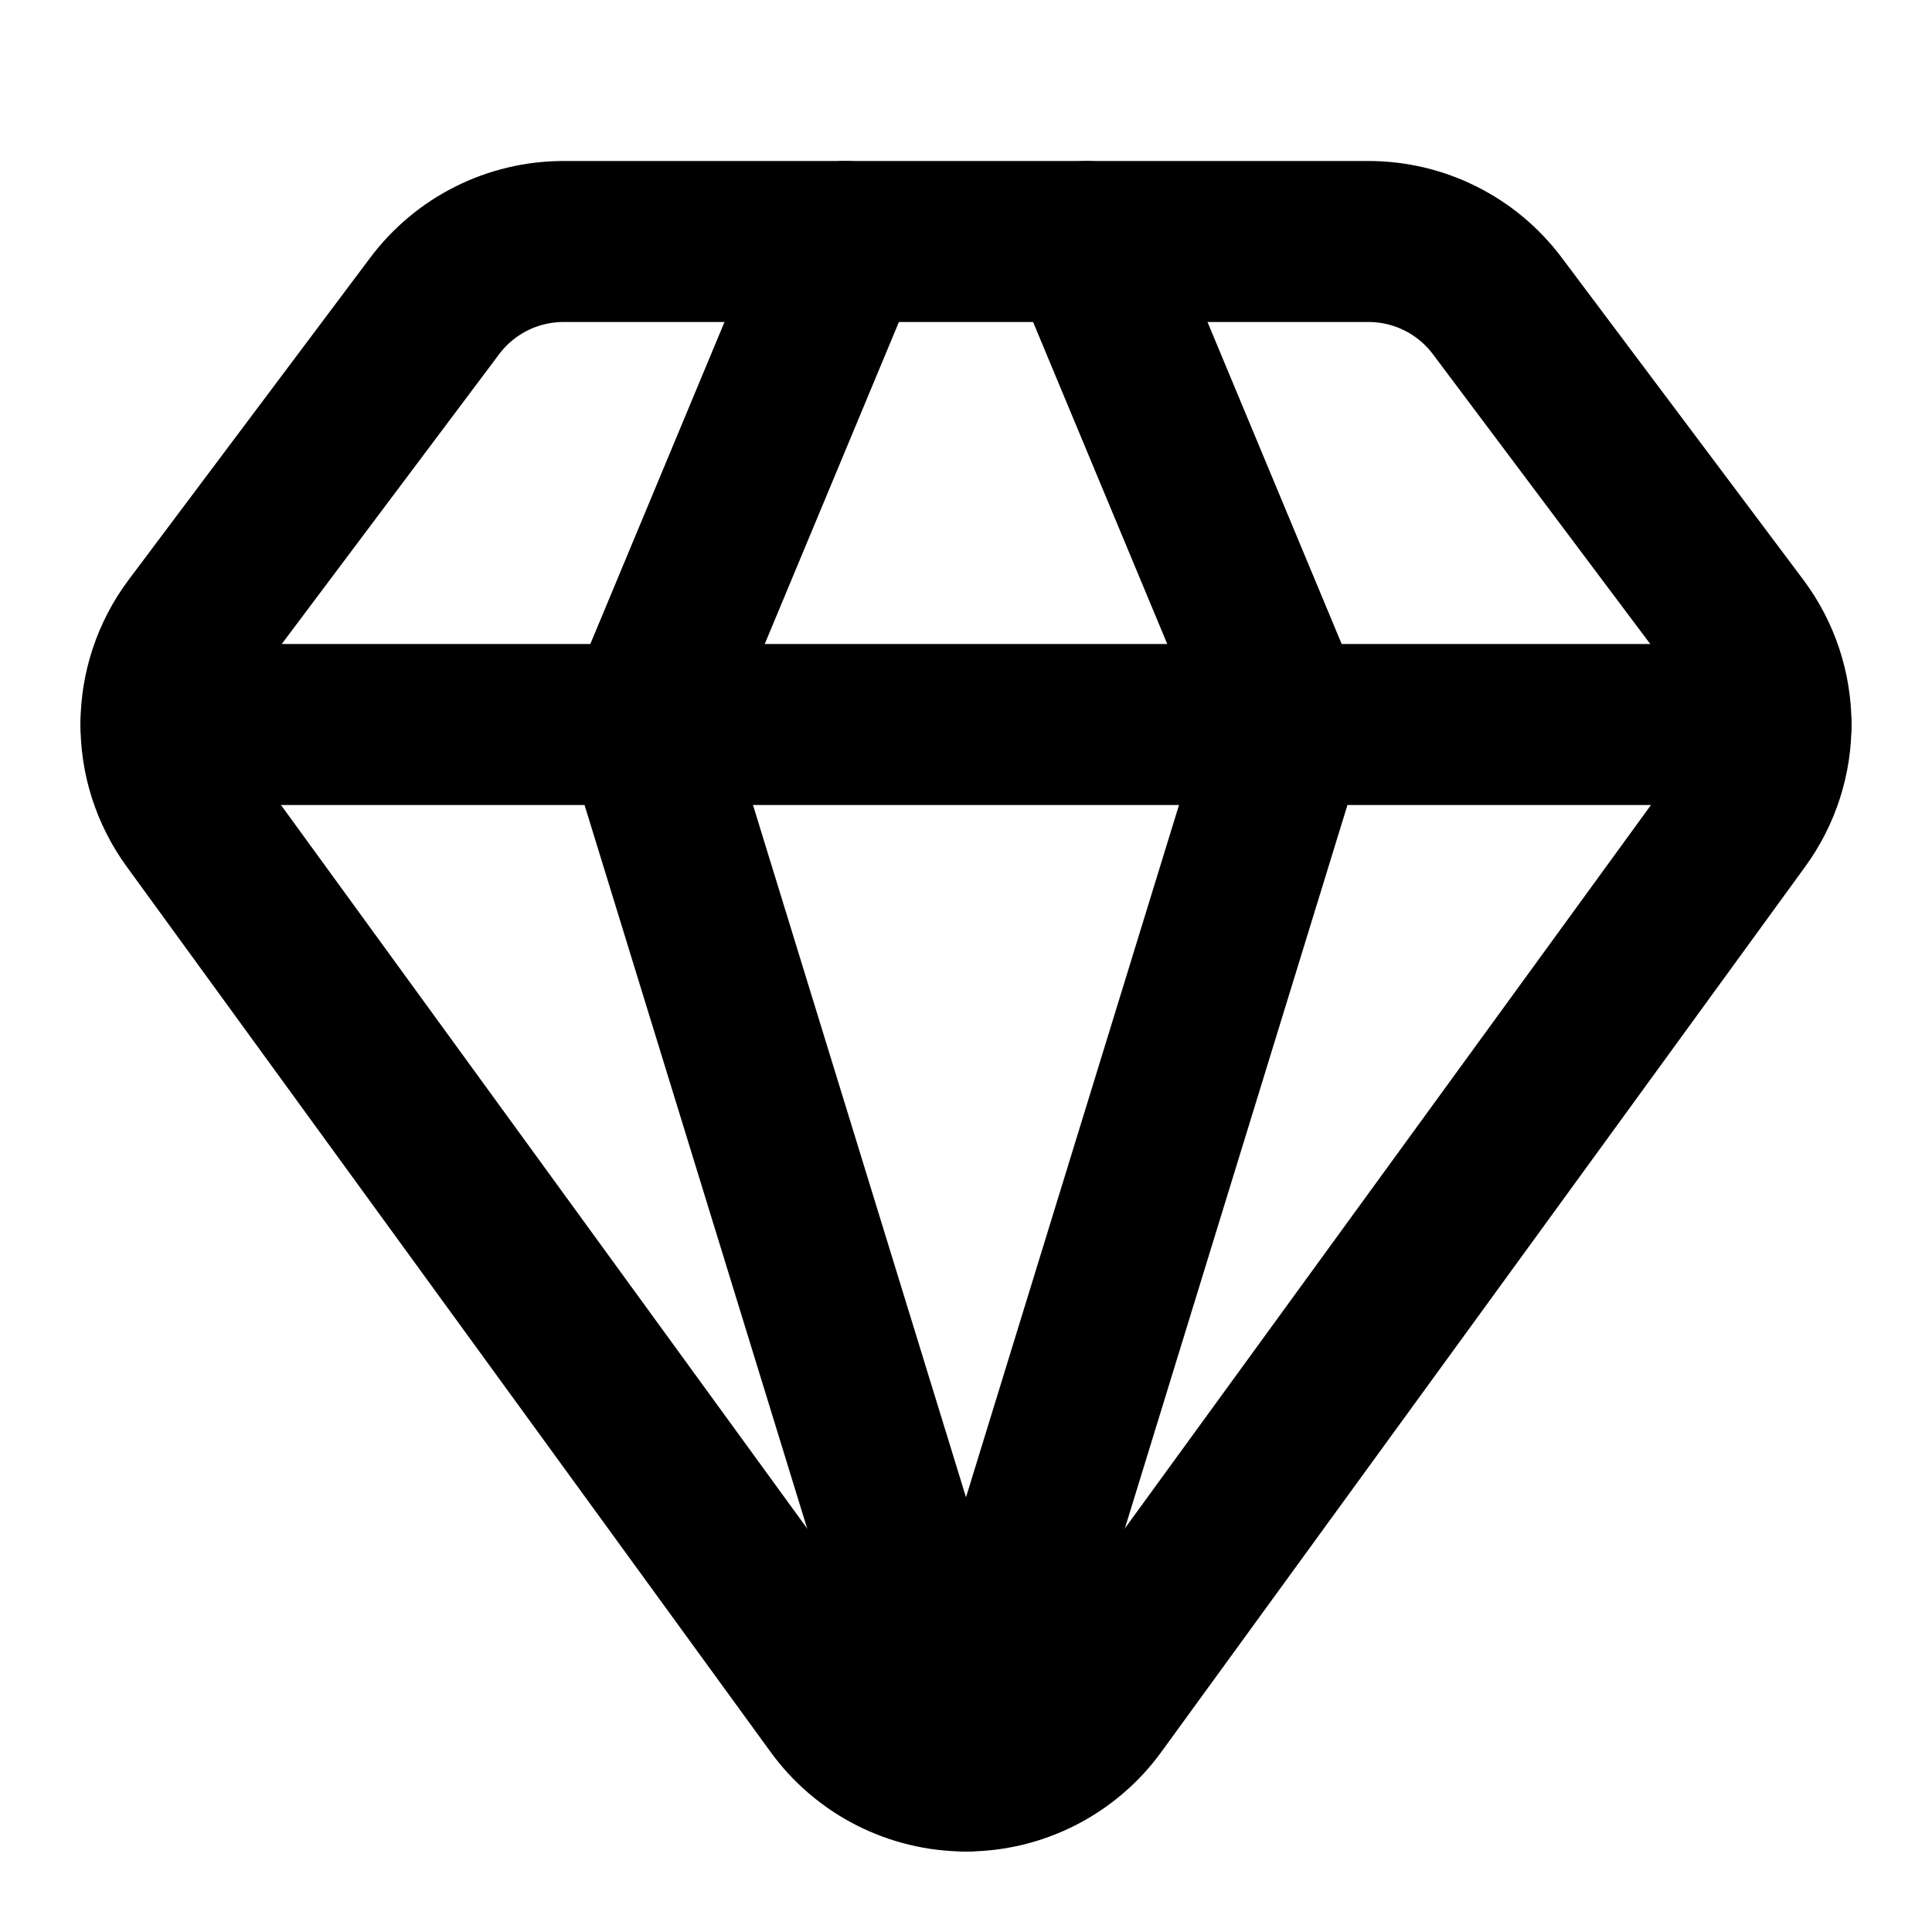
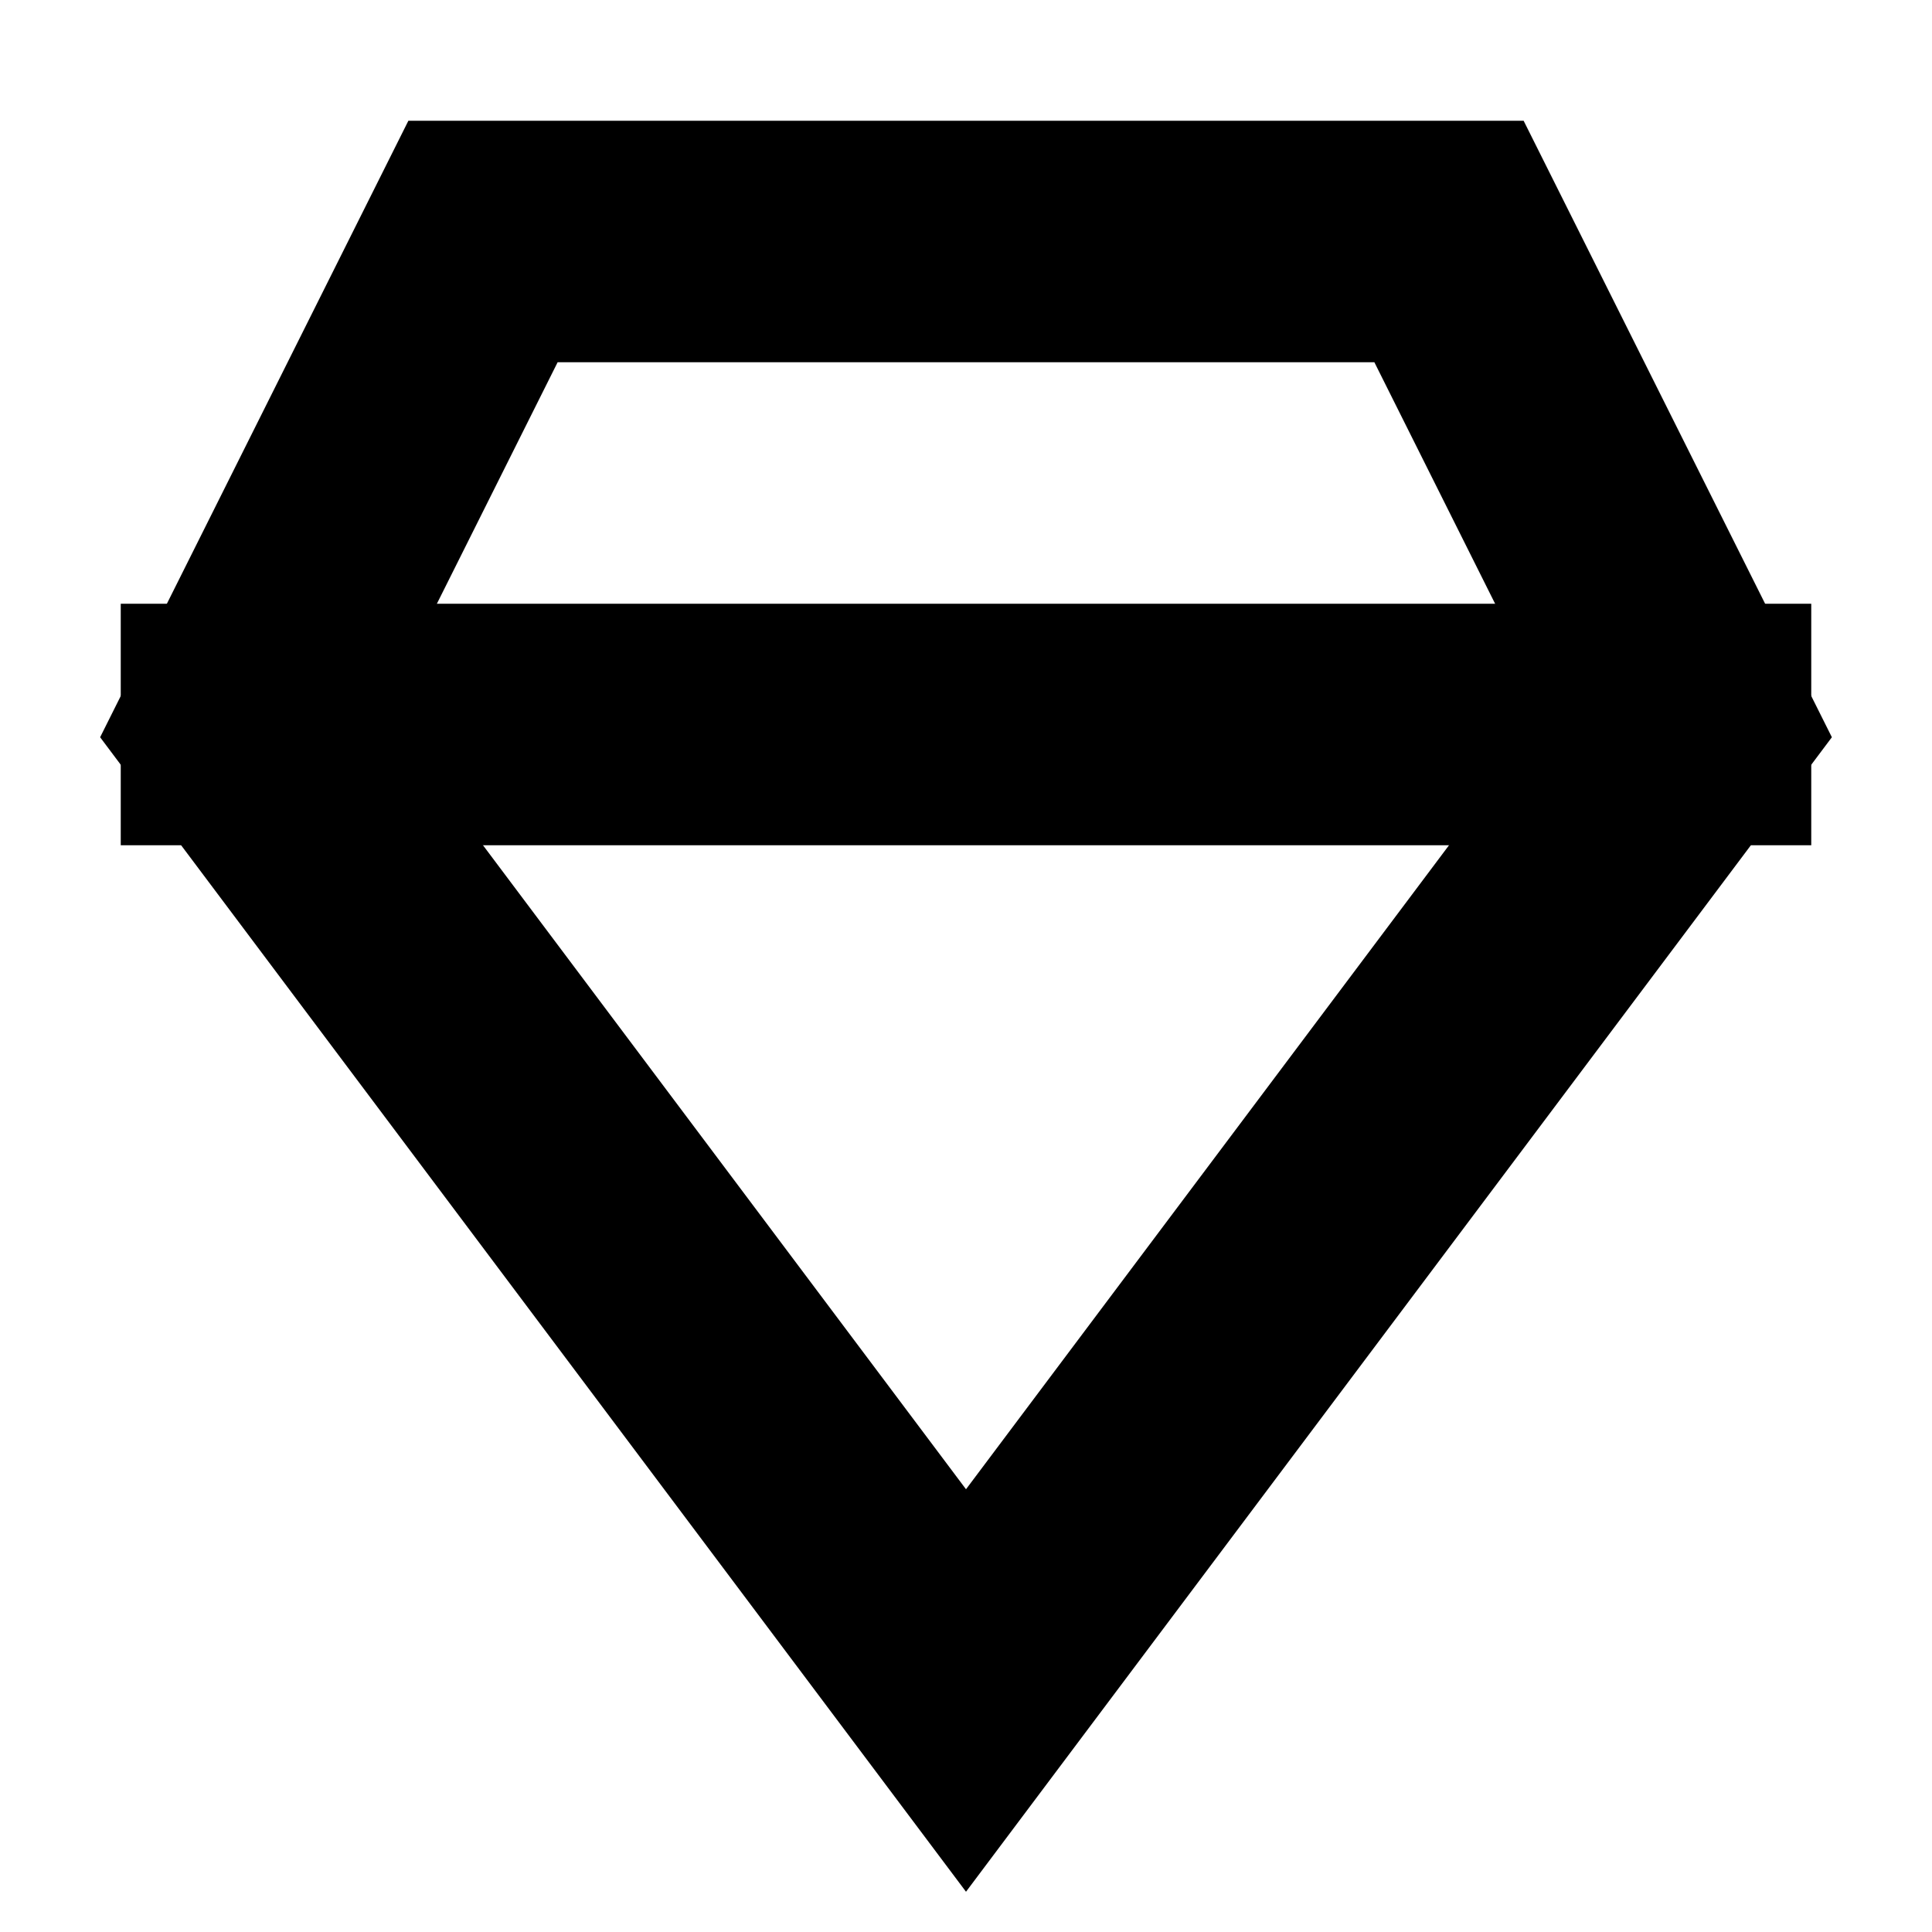
- <svg xmlns="http://www.w3.org/2000/svg" width="24" height="24" viewBox="0 0 24 24" fill="none" stroke="currentColor" stroke-width="2" stroke-linecap="round" stroke-linejoin="round">
-   <path d="M10.5 3 8 9l4 13 4-13-2.5-6" />
-   <path d="M17 3a2 2 0 0 1 1.6.8l3 4a2 2 0 0 1 .013 2.382l-7.99 10.986a2 2 0 0 1-3.247 0l-7.99-10.986A2 2 0 0 1 2.4 7.8l2.998-3.997A2 2 0 0 1 7 3z" />
-   <path d="M2 9h20" />
+ <svg xmlns="http://www.w3.org/2000/svg" width="24" height="24" viewBox="0 0 24 24" fill="none" stroke="currentColor" stroke-width="3" stroke-linecap="square" stroke-linejoin="miter">
+   <path d="M12 21 3 9l3-6h12l3 6Z" />
+   <path d="M3 9h18" />
</svg>
